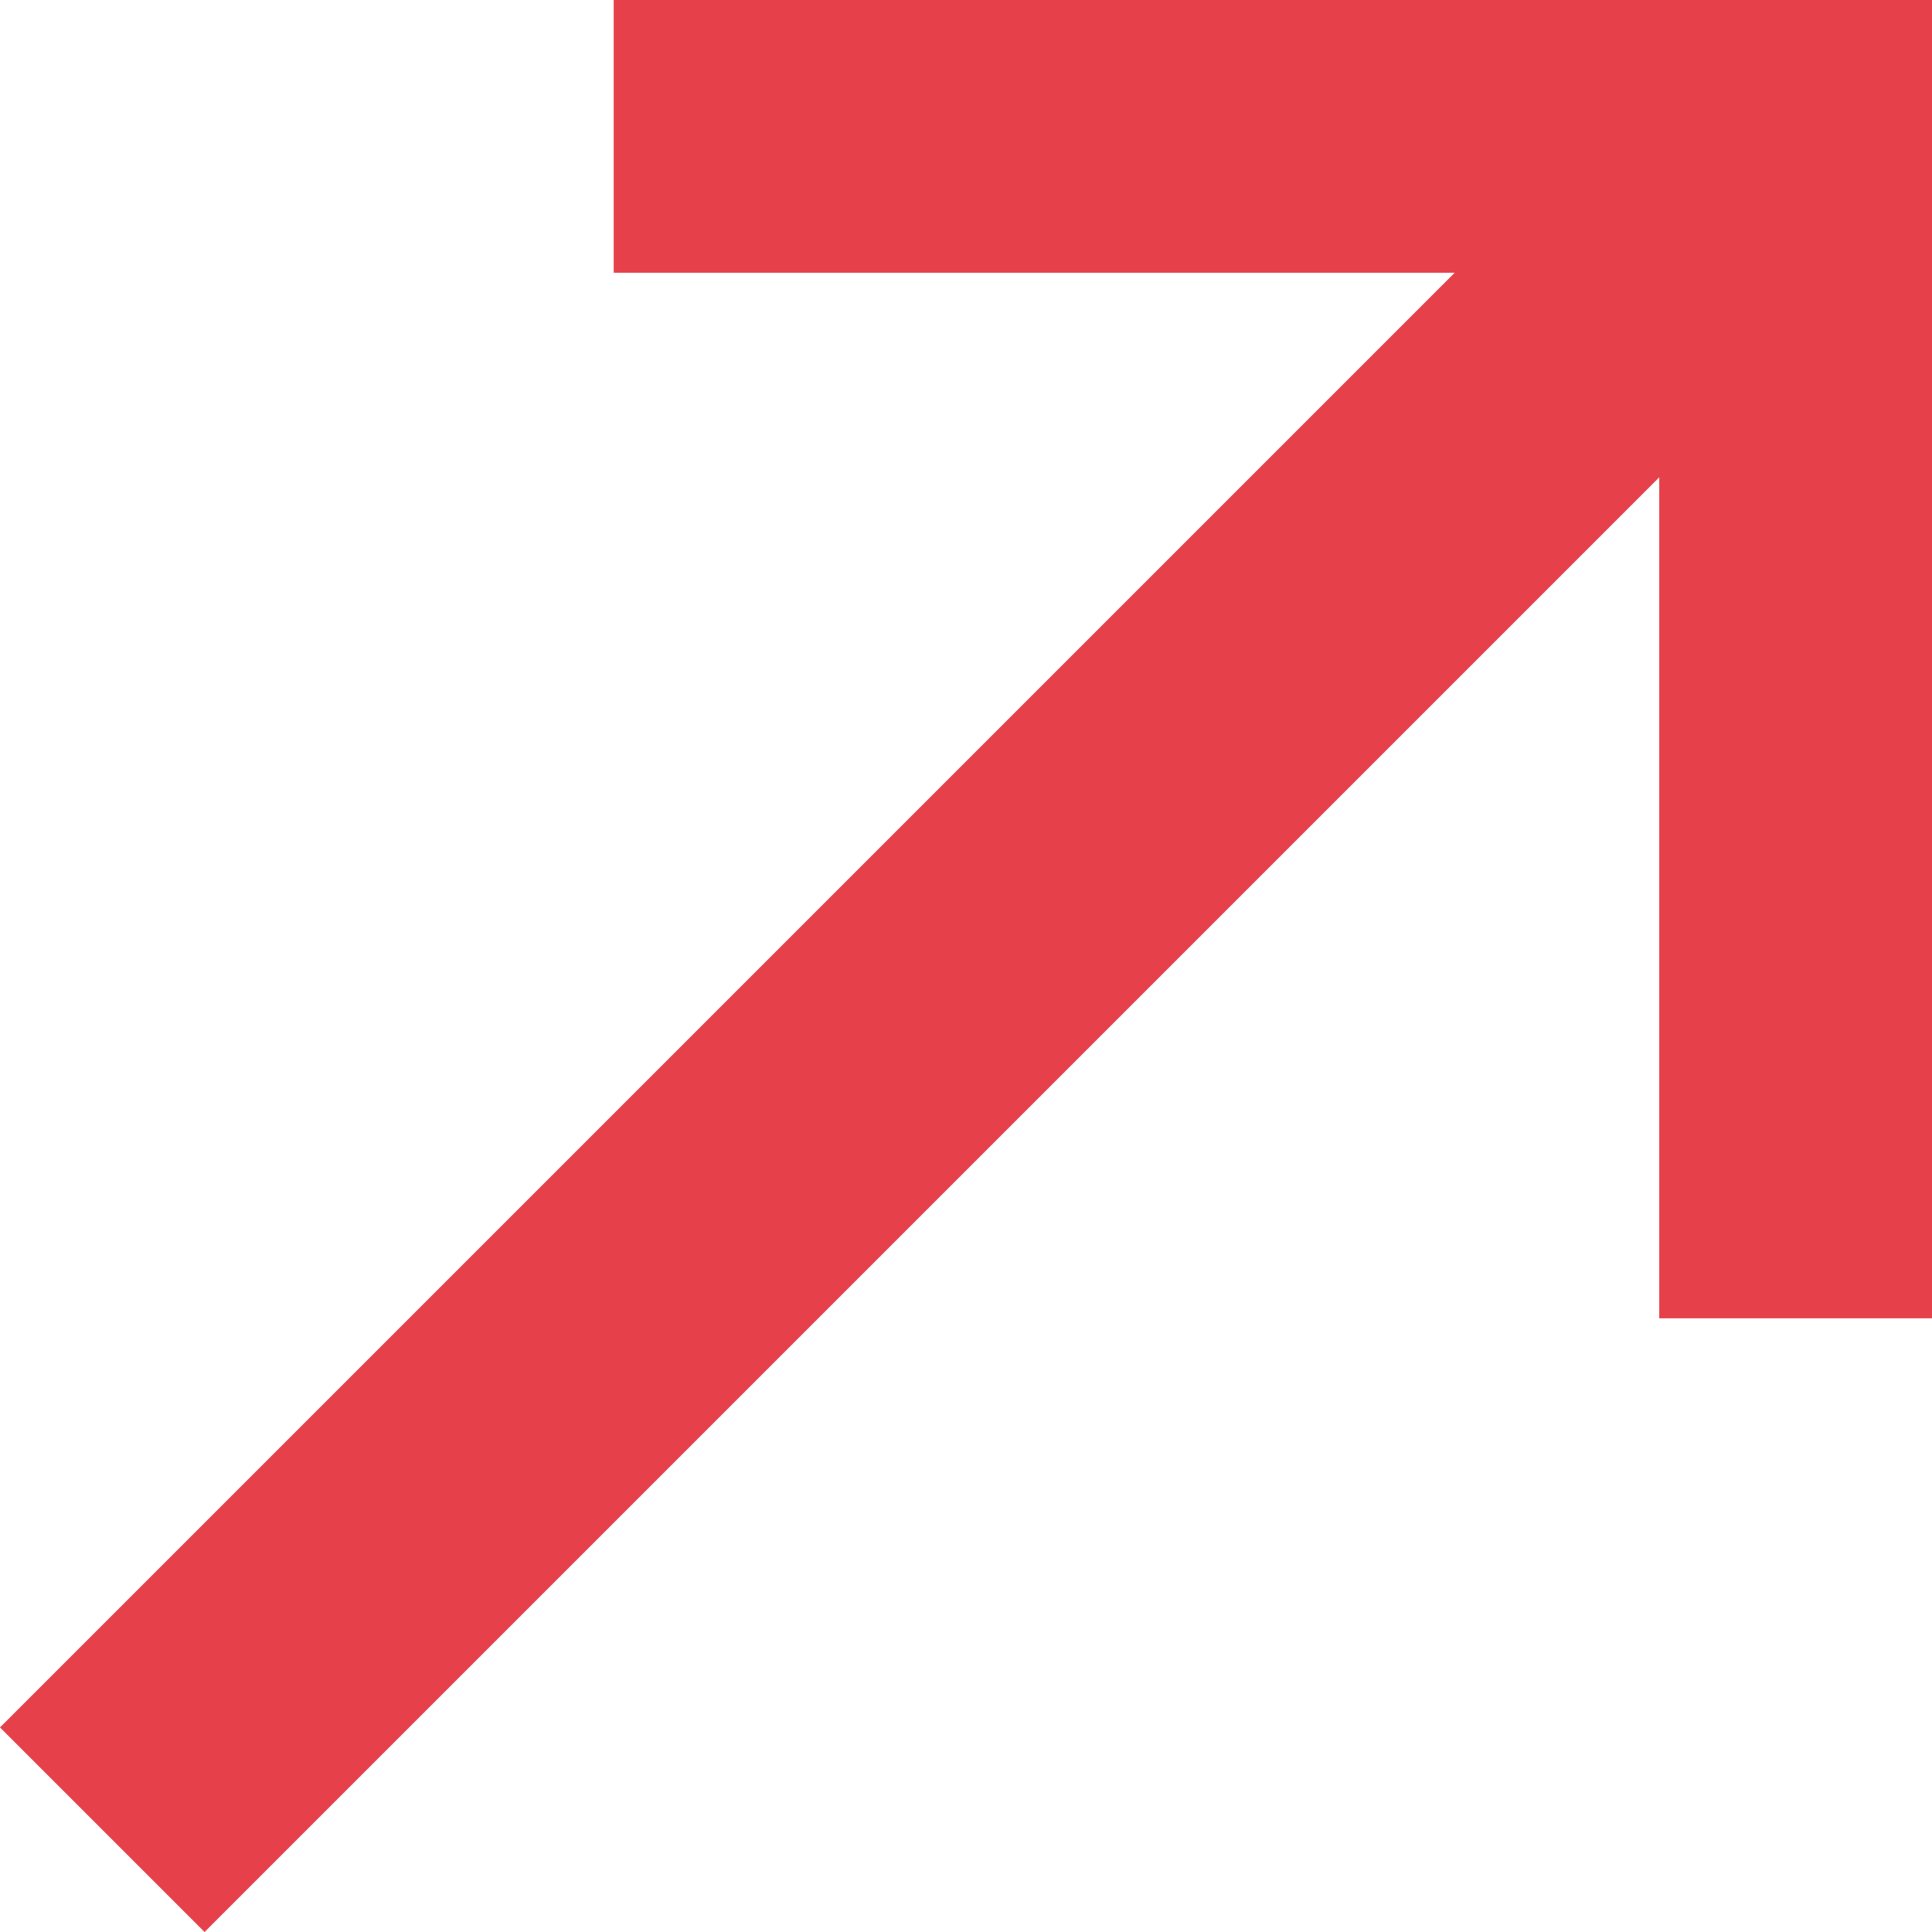
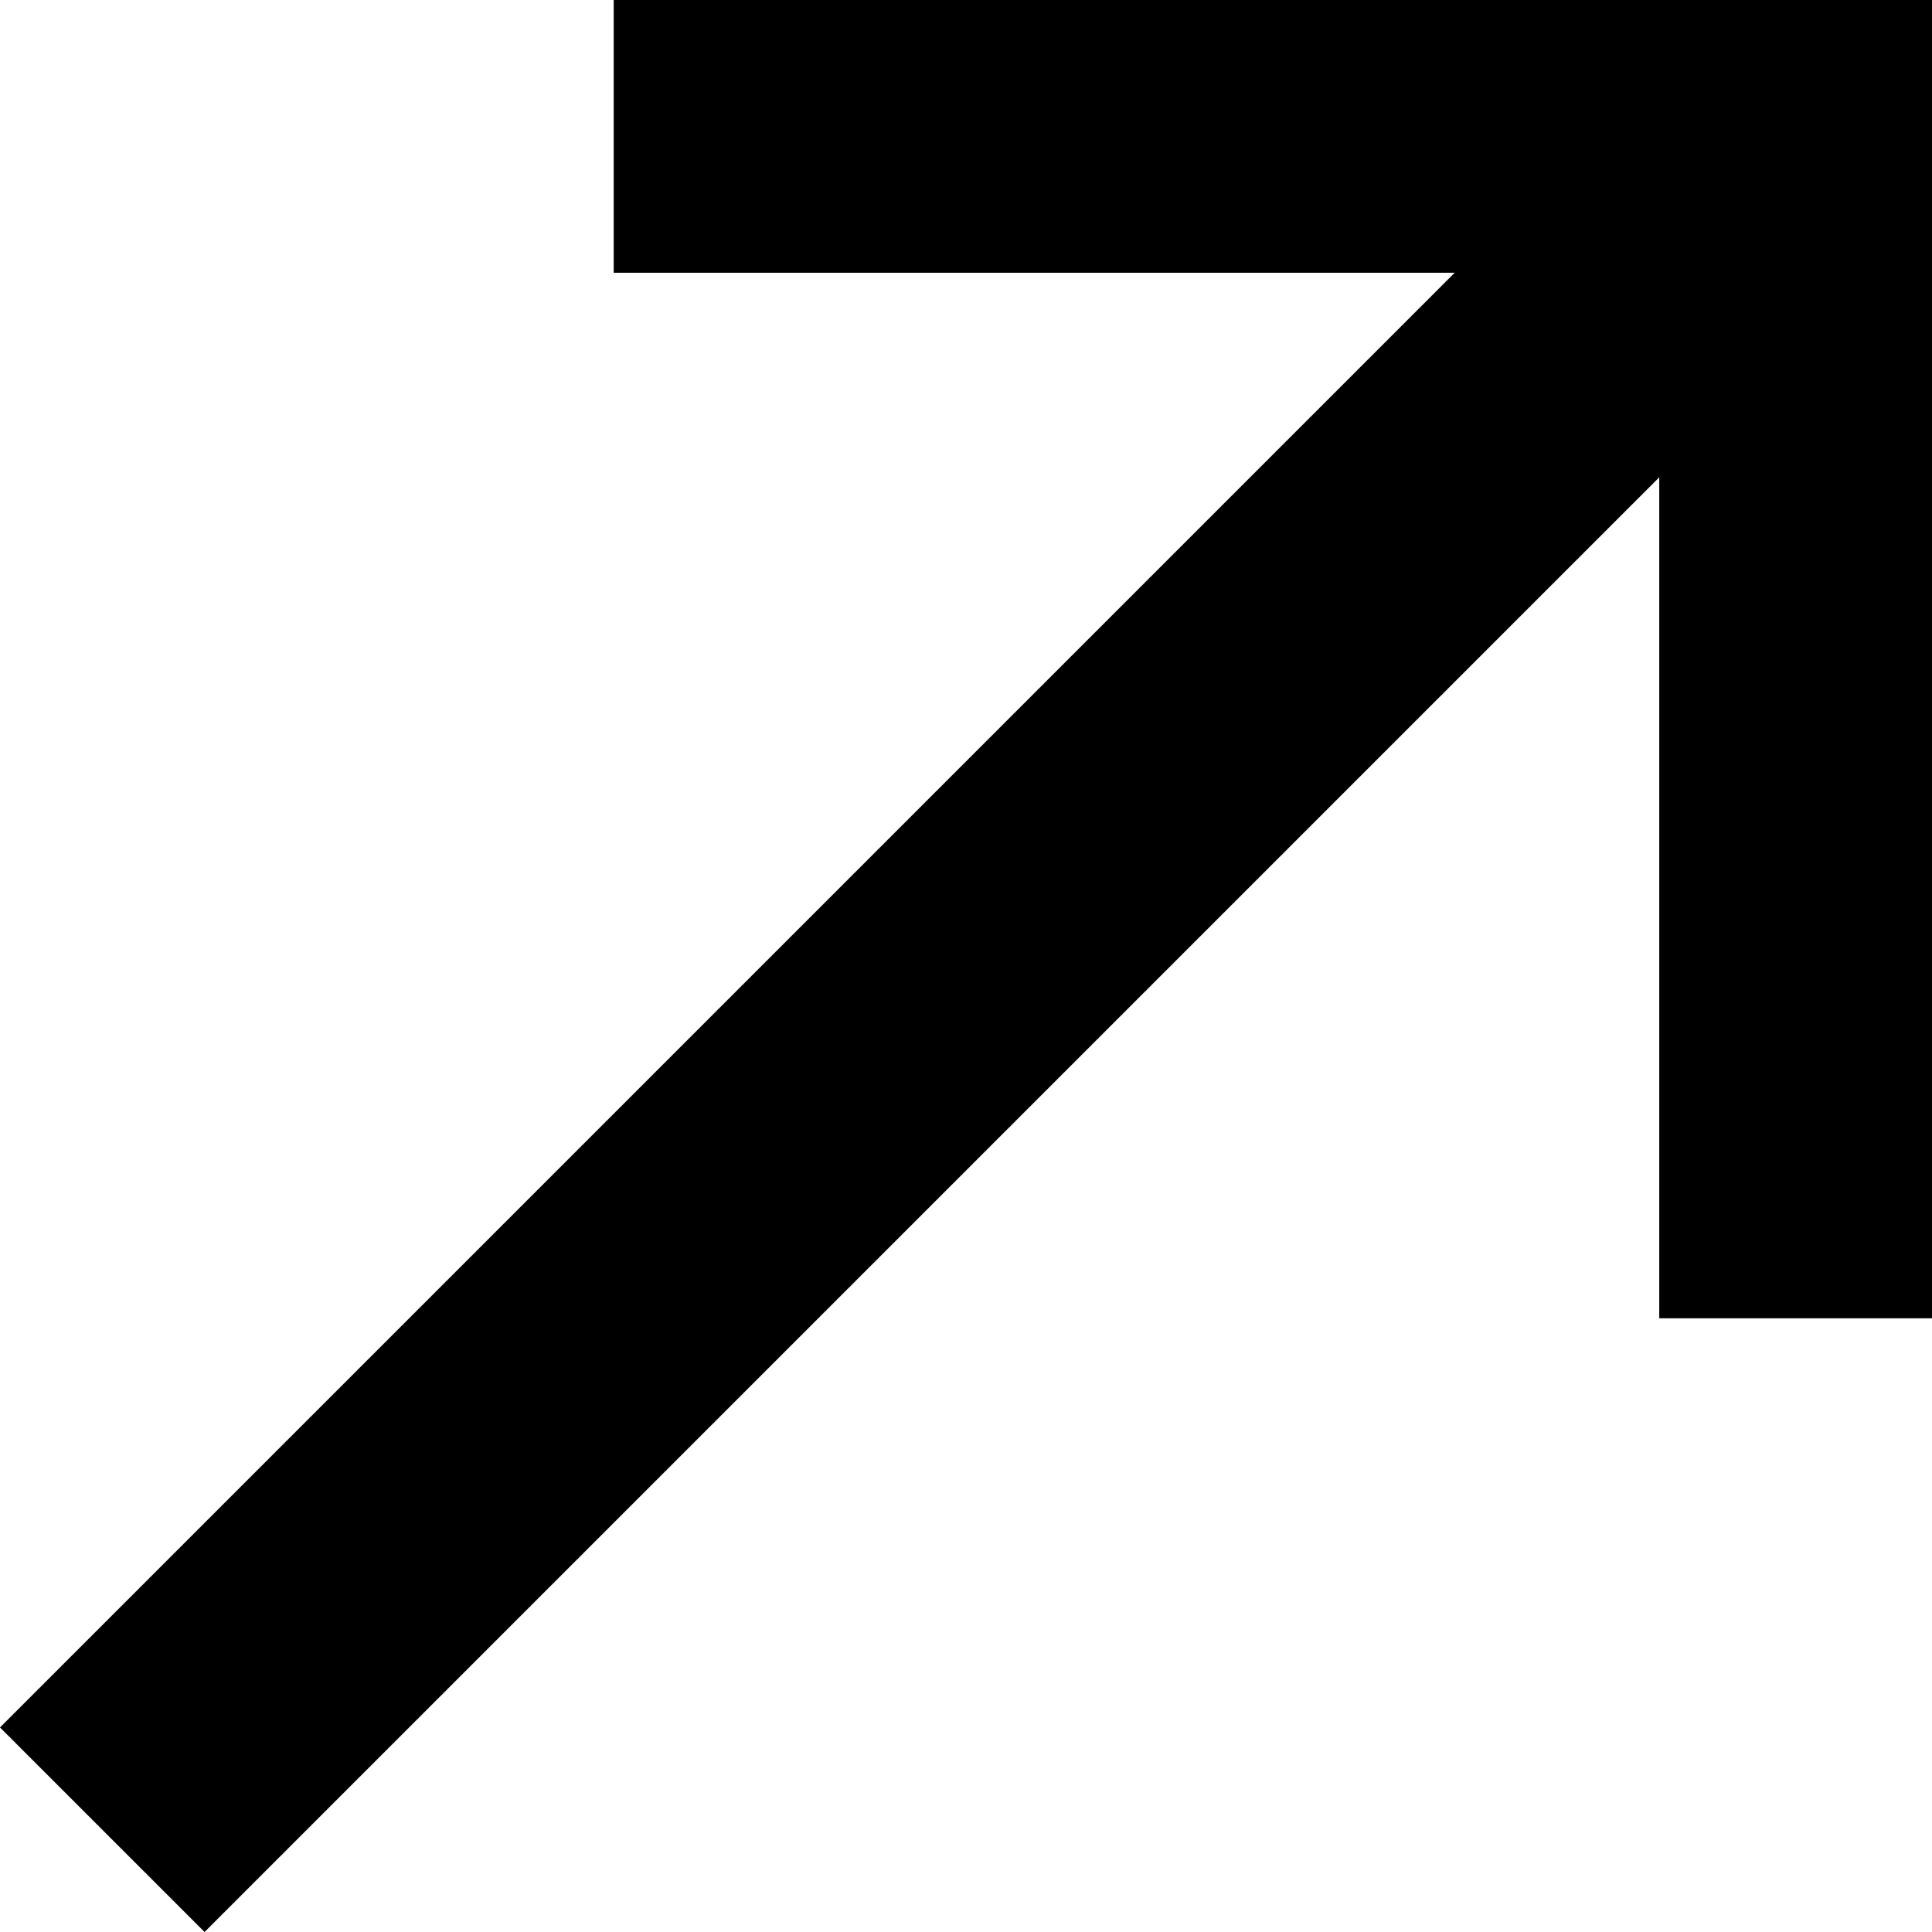
- <svg xmlns="http://www.w3.org/2000/svg" version="1.1" id="Layer_1" x="0px" y="0px" viewBox="0 0 8.5 8.5" style="enable-background:new 0 0 8.5 8.5;" xml:space="preserve">
-   <style type="text/css">
- 	.st0{fill:#E6414A;}
- </style>
-   <polygon class="st0" points="8.5,5.8 8.5,0 2.7,0 2.7,1.2 6.4,1.2 0,7.6 0.9,8.5 7.3,2.1 7.3,5.8 " />
+ <svg xmlns="http://www.w3.org/2000/svg" width="10px" height="10px" x="0px" y="0px" viewBox="0 0 8.5 8.5" style="enable-background:new 0 0 8.5 8.5;" xml:space="preserve">
+   <polygon fill="#000000" points="8.5,5.8 8.5,0 2.7,0 2.7,1.2 6.4,1.2 0,7.6 0.9,8.5 7.3,2.1 7.3,5.8 " />
</svg>
